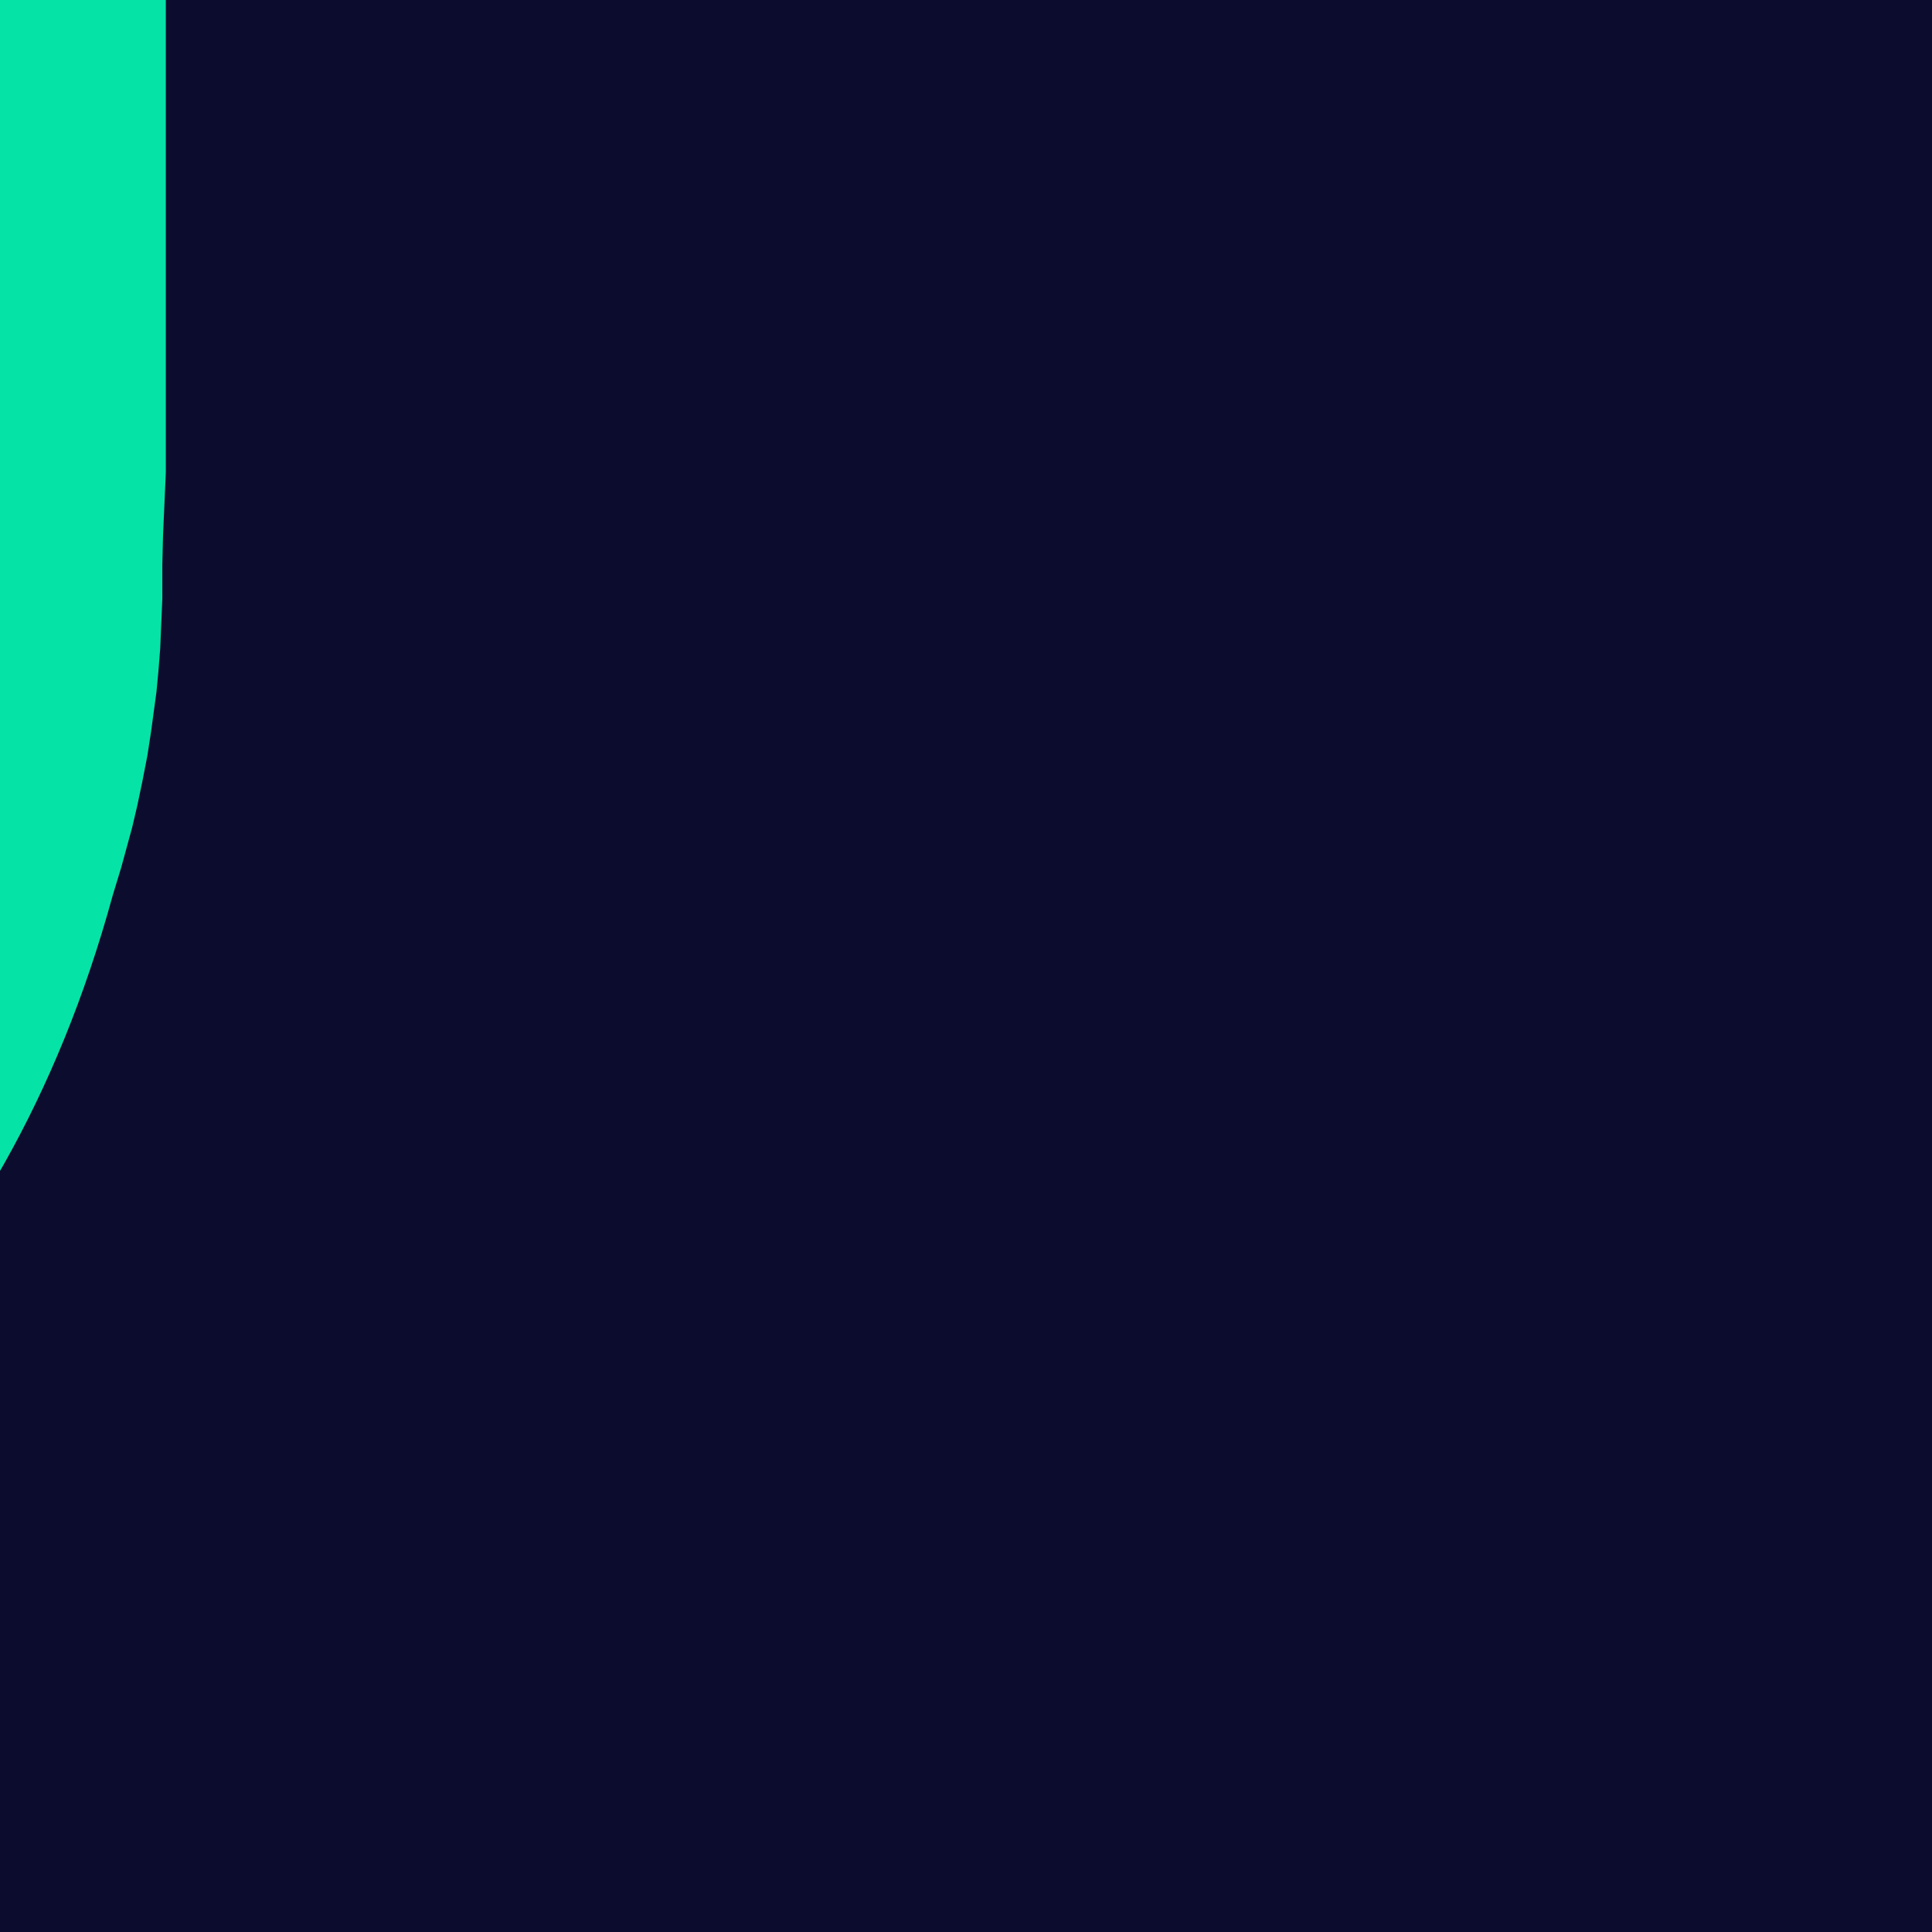
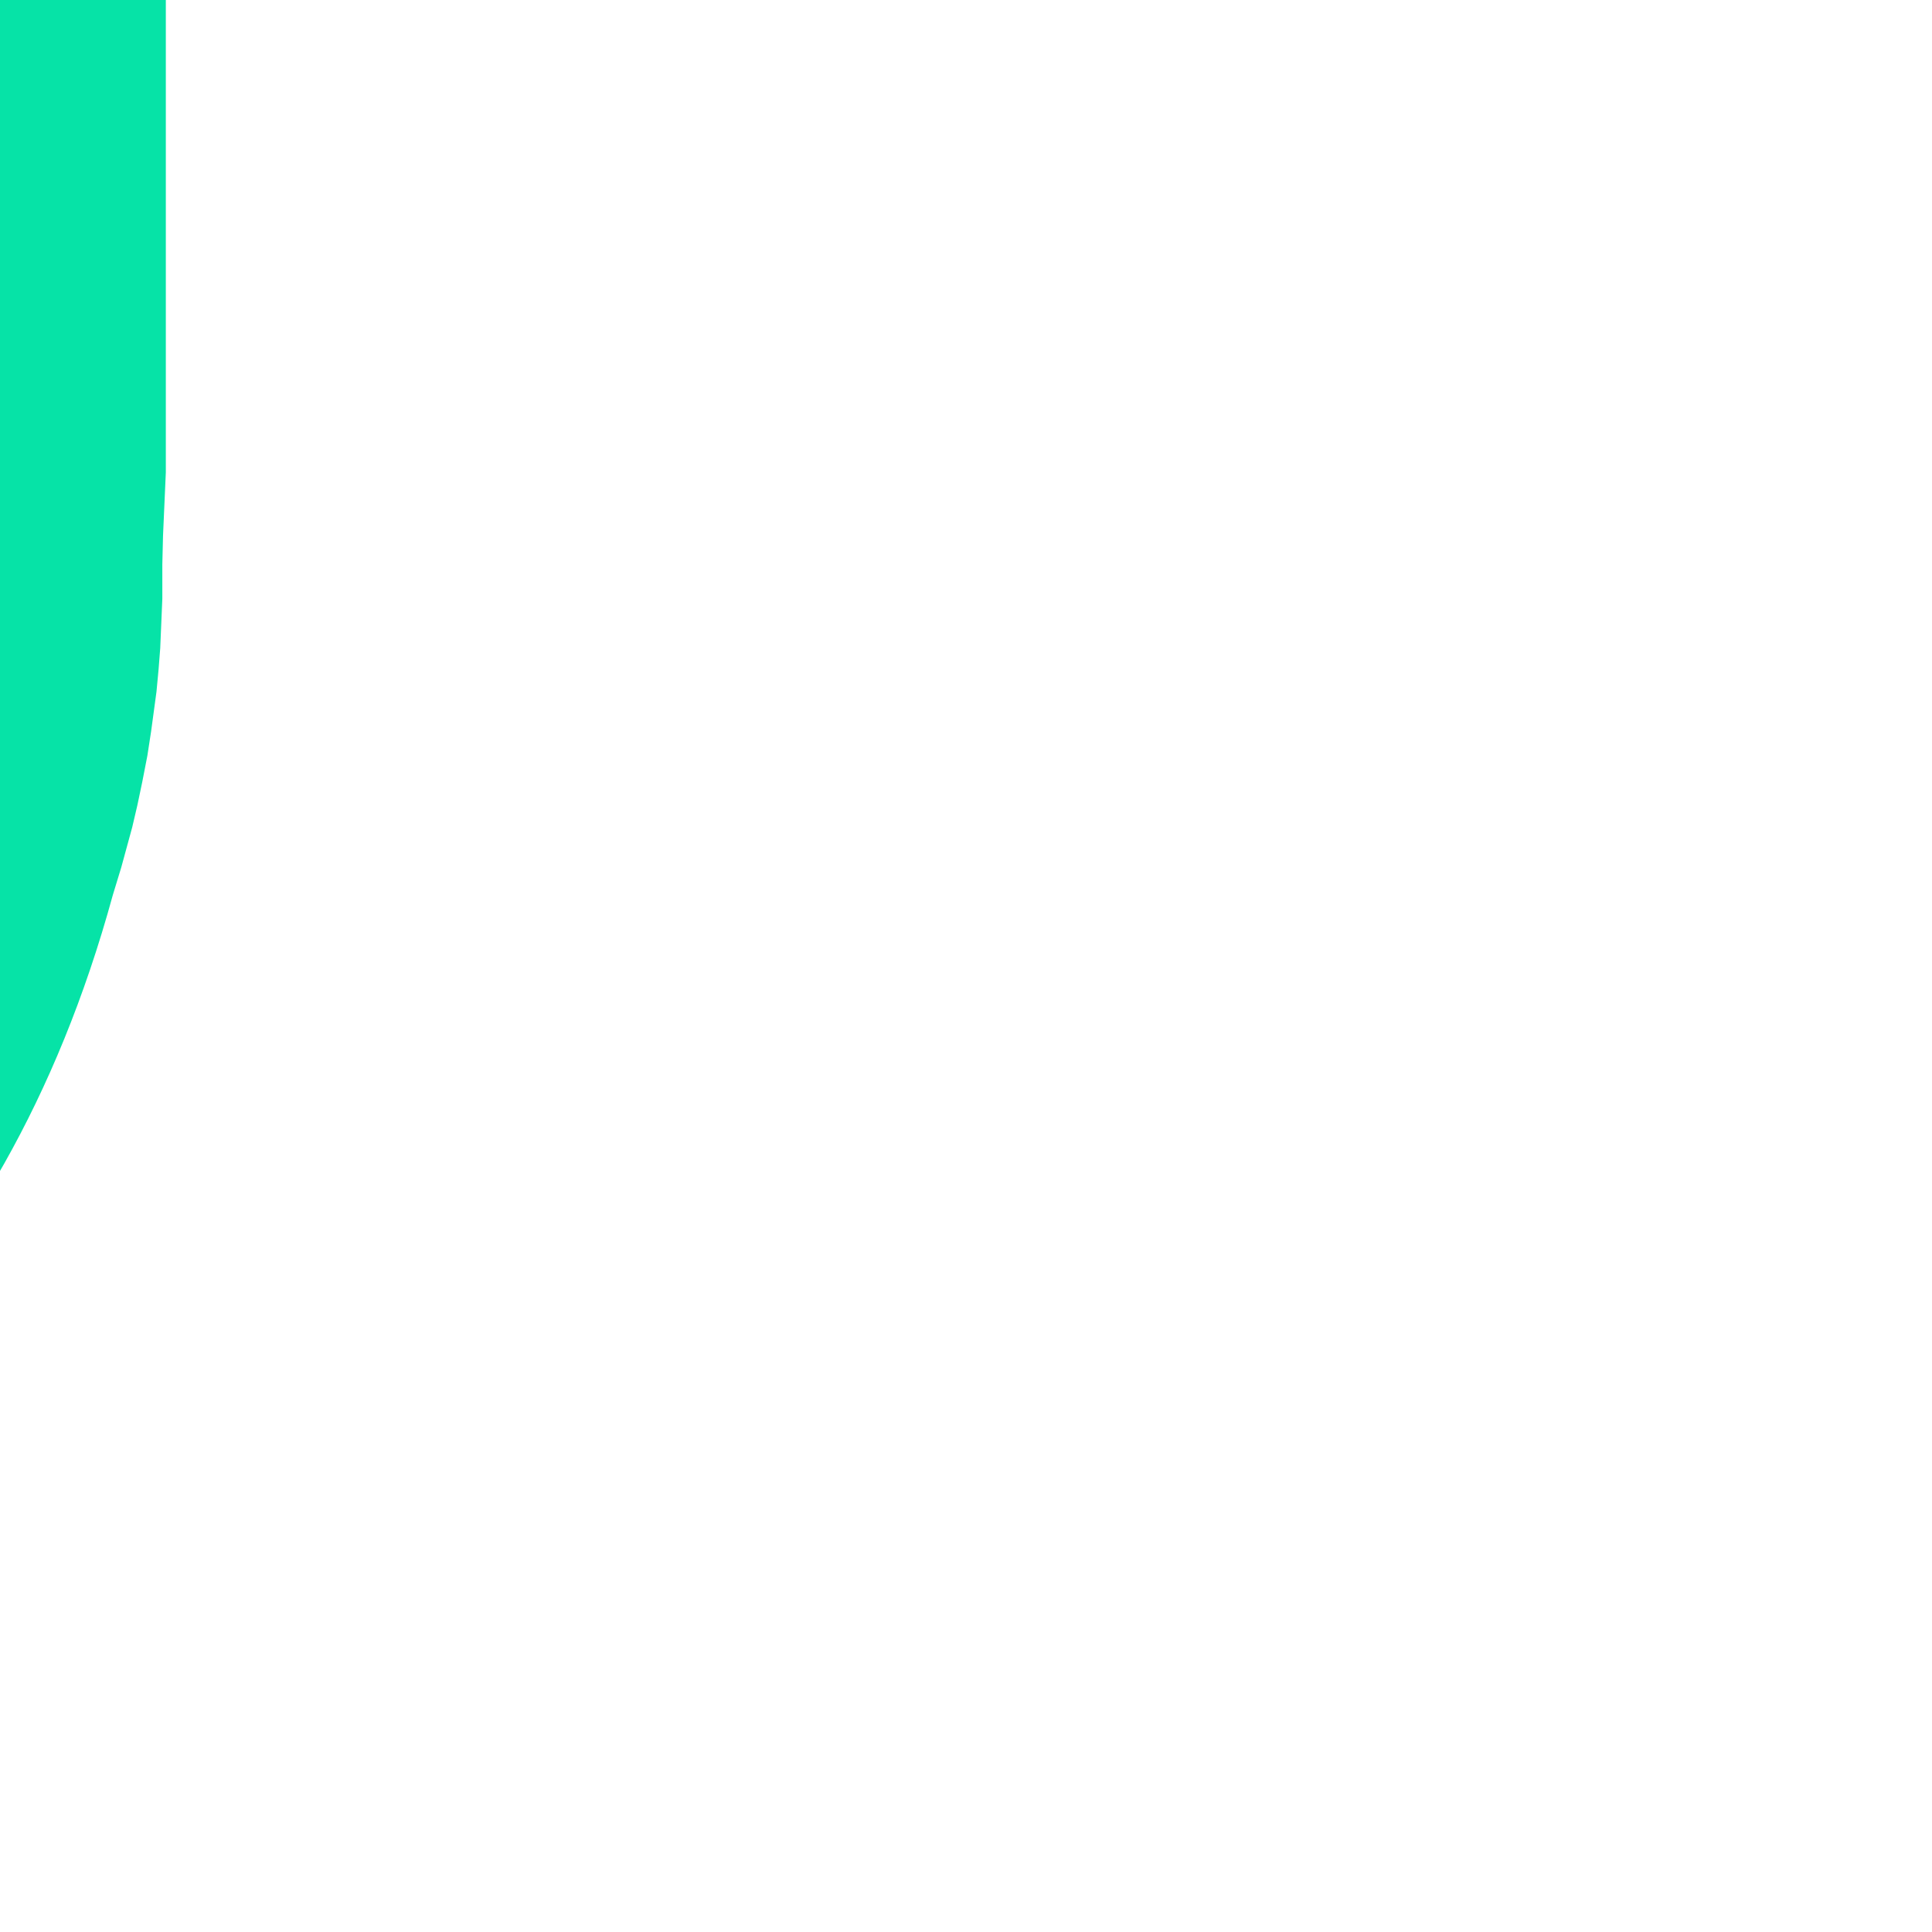
<svg xmlns="http://www.w3.org/2000/svg" viewBox="900 450 450 450" width="600" height="600" preserveAspectRatio="none">
-   <rect x="0" y="0" width="1350" height="1350" fill="#0b0c2e" />
  <g fill="#06e3a7" transform="translate(227.466 -43.708) scale(5.43949)">
    <path d="M97.19,136.29c-4.17,2.57-9.07,3.96-13.69,5.77-2.74,1.08-5.58,1.93-8.69,2.99,2.64,2.89,5.6,4.5,8.76,4.56,1.05.02,2.13-.12,3.22-.45,5.51-1.65,11.27-3.42,16.01-6.54,10.65-7,15.25-17.63,15.26-30.3.02-15.39,0-30.77,0-46.16h-8.42c0,15.76,0,31.53-.03,47.29-.02,9.8-4.13,17.71-12.43,22.83Z" />
    <path d="M122.37,105.42l-.06,8.82-.17,3.88-.19,1.42s-4.24,34.51-37.5,33.95h-.4c-.19-.01-.38-.02-.56-.03-.77-.04-1.53-.13-2.27-.28-.28-.05-.56-.11-.83-.18h-.02c-.27-.07-.54-.14-.8-.22-.76-.23-1.49-.51-2.19-.83-.35-.16-.69-.33-1.02-.51-.03-.02-.07-.04-.1-.06-.29-.15-.57-.32-.84-.5-.06-.03-.11-.06-.17-.1-.33-.21-.64-.43-.95-.66-.22-.16-.43-.33-.64-.51l-.17-.13-.29-.26c-1.31-1.15-2.43-2.51-3.32-4.01l-.11-.17-.12-.23c-.13-.22-.25-.44-.36-.66-.1-.18-.19-.37-.27-.56-.16-.35-.31-.7-.44-1.07-.2-.51-.37-1.03-.51-1.57-.17-.6-.3-1.22-.39-1.84-.02-.1-.03-.18-.03-.27-.08-.48-.12-.96-.15-1.45h0s-.04-.41-.04-.41v-70.81h-8.37v64.42s0,3.89.01,5.6c-.01.39-.01.67,0,.76-.01.02-.01.05,0,.07l.04,1.06c.01.28.04.56.07.85l.1.9.1.71c.02.13.04.27.07.4l.21,1.05c.03.17.07.33.12.5l.17.69s.01.06.03.09l.37,1.25c.03.09.06.18.1.27l.54,1.45.71,1.55.68,1.27c.05.11.12.22.19.33l.47.76c.05.09.1.17.16.26l.39.58c.06.08.11.16.17.23l.6.81c.18.24.36.47.55.69.07.09.15.17.21.26l.42.46c.07.09.15.18.24.26.23.26.47.51.71.75.25.25.51.5.77.74.1.09.2.19.31.27.19.18.39.35.59.52.88.74,1.81,1.41,2.78,2.02l.75.45c.06.04.12.08.18.1l.72.4c.06.04.12.07.18.1l.56.27.38.19c.22.1.44.2.66.3.14.06.29.12.43.18.21.09.43.17.64.25l.63.23c.32.12.65.22.98.32.3.1.6.18.9.26l.13.03c.16.04.32.08.48.12l.14.03c.16.04.32.07.49.11l.12.02.39.08.64.11h.01l.47.07c.52.08,1.04.14,1.57.17l.97.07h.07c.33.01.66.02.99.02h.18s34.24,2.29,43.84-32.79l.36-1.18.47-1.72.22-.94.21-1,.22-1.13.16-1.04.23-1.7.09-.96.07-.9.09-2.12v-1.47l.03-1.23.12-2.71v-44.82h-8.37v39.25Z" />
    <path d="M54.86,128.16c.01-.69.02-1.39.02-2.08-.03-8.22-.04-16.44-.05-24.66v-35.24h-8.37v54.44h.01l.12,8.92s0,.25.02.69c.18,5.13,2,9.66,5.16,13.52.02.03.05.06.07.09.93,1.12,1.96,2.19,3.1,3.19.42.37.97.57,1.46.85-.03-.07-.04-.15-.07-.22-.28-.98-1.31-5.54-1.49-19.5Z" />
    <path d="M130.74,30.37v-.09H33.82s0,0-.01,0v8.37h.01s96.91,0,96.91,0h0s0,0,.01,0v-8.28h-.01Z" />
    <path d="M97.06,66.17h-.03c0,15.13,0,30.26,0,45.4,0,7.7-4.17,13.85-11.37,16.52-3.35,1.24-6.76,2.3-10.13,3.49l-3.71,1.26c-.64,6.79.9,8.56.9,8.56l5.76-2.03c3.54-1.18,7.1-2.31,10.62-3.56,9.18-3.27,16.18-12.77,16.22-22.52.07-15.7.09-31.4.1-47.1h-8.37Z" />
    <path d="M43.61,137.16c-.28-2.14-.7-4.27-1-6.41-.17-1.49-.31-2.99-.38-4.33,0-.03,0-.07,0-.1-.02-2.31-.03-4.63-.05-6.94v-53.2h-8.37v55.46s0,3.86,2.06,7.66c0,0,.04.09.12.25.02.05.04.09.07.13.07.15.16.33.29.56.4.78.83,1.55,1.33,2.3.42.63,1.04,1.37,1.73,2.12.76.88,1.65,1.79,2.67,2.66.89.8,1.56,1.33,1.64,1.27-.03-.47-.04-.95-.1-1.42Z" />
  </g>
  <g fill="#f4f5f7" transform="translate(-69.933 825.597) scale(3.11929)">
    <path d="M59.42,34.14h12.23v23.62c0,2.34-.37,4.55-1.1,6.64s-1.88,3.9-3.43,5.46c-1.56,1.56-3.2,2.65-4.91,3.28-2.38.88-5.24,1.32-8.57,1.32-1.93,0-4.03-.14-6.32-.41-2.28-.27-4.19-.81-5.72-1.61-1.53-.8-2.93-1.94-4.21-3.42-1.27-1.48-2.14-3-2.61-4.57-.76-2.52-1.14-4.76-1.14-6.7v-23.62h12.23v24.19c0,2.16.6,3.85,1.8,5.07,1.2,1.22,2.86,1.82,4.99,1.82s3.76-.6,4.96-1.8c1.2-1.2,1.8-2.9,1.8-5.09v-24.19Z" />
    <path d="M77.14,34.14h16.11l6.21,24.13,6.17-24.13h16.1v39.65h-10.03v-30.24l-7.73,30.24h-9.08l-7.72-30.24v30.24h-10.03v-39.65Z" />
    <path d="M127.21,34.14h16.11l6.21,24.13,6.17-24.13h16.1v39.65h-10.03v-30.24l-7.73,30.24h-9.08l-7.72-30.24v30.24h-10.03v-39.65Z" />
    <path d="M204,67.24h-13.91l-1.93,6.55h-12.51l14.9-39.65h13.36l14.9,39.65h-12.83l-1.98-6.55ZM201.46,58.67l-4.38-14.25-4.33,14.25h8.71Z" />
    <path d="M222.76,34.14h12.25v13.88h13.39v-13.88h12.31v39.65h-12.31v-16.04h-13.39v16.04h-12.25v-39.65Z" />
    <path d="M280.11,34.14h37.24v9.79h-12.5v29.86h-12.25v-29.86h-12.5v-9.79Z" />
    <path d="M322.87,34.14h32.83v8.47h-20.56v6.3h19.07v8.09h-19.07v7.82h21.15v8.98h-33.43v-39.65Z" />
    <path d="M389.29,57.56l10.74,3.25c-.72,3.01-1.86,5.53-3.41,7.55-1.55,2.02-3.48,3.54-5.77,4.57s-5.22,1.54-8.78,1.54c-4.31,0-7.83-.63-10.56-1.88s-5.09-3.46-7.07-6.61c-1.98-3.15-2.98-7.19-2.98-12.11,0-6.56,1.74-11.6,5.23-15.12,3.49-3.52,8.43-5.28,14.81-5.28,4.99,0,8.92,1.01,11.78,3.03,2.86,2.02,4.98,5.12,6.37,9.3l-10.82,2.41c-.38-1.21-.77-2.09-1.19-2.65-.69-.94-1.52-1.66-2.52-2.16-.99-.5-2.1-.76-3.33-.76-2.78,0-4.9,1.12-6.38,3.35-1.12,1.66-1.68,4.26-1.68,7.81,0,4.4.67,7.41,2,9.04,1.33,1.63,3.21,2.45,5.63,2.45s4.12-.66,5.31-1.97c1.2-1.32,2.07-3.23,2.61-5.73Z" />
    <path d="M406.04,34.14h12.25v13.88h13.39v-13.88h12.31v39.65h-12.31v-16.04h-13.39v16.04h-12.25v-39.65Z" />
  </g>
  <g fill="#06e3a7" transform="translate(-21.398 996.603) scale(3.52651)">
    <path d="M47.84,29.68v2.78h-7.27v3.47h6.3v2.57h-6.3v6.21h-3.31v-15.04h10.57Z" />
    <path d="M58.62,29.68l5.62,15.04h-3.43l-1.14-3.35h-5.62l-1.18,3.35h-3.33l5.69-15.04h3.39ZM58.81,38.9l-1.9-5.52h-.04l-1.96,5.52h3.9Z" />
    <path d="M71.39,29.68v15.04h-3.31v-15.04h3.31Z" />
    <path d="M75.64,32.46v-2.78h12.32v2.78h-4.51v12.26h-3.31v-12.26h-4.51Z" />
    <path d="M95.52,29.68v5.77h6.09v-5.77h3.31v15.04h-3.31v-6.49h-6.09v6.49h-3.31v-15.04h3.31Z" />
    <path d="M110.22,29.68h1.33l5.88,14.01h.04l5.81-14.01h1.33v15.04h-.93v-13.9h-.04l-5.73,13.9h-.93l-5.79-13.9h-.04v13.9h-.93v-15.04Z" />
    <path d="M129.79,29.68h10.11v.8h-9.18v6.02h8.63v.8h-8.63v6.61h9.29v.8h-10.21v-15.04Z" />
    <path d="M144.11,29.68h10.11v.8h-9.18v6.02h8.63v.8h-8.63v6.61h9.29v.8h-10.21v-15.04Z" />
    <path d="M156.81,30.48v-.8h11.52v.8h-5.31v14.24h-.93v-14.24h-5.29Z" />
    <path d="M181.45,33.97c-.03-.65-.17-1.21-.41-1.69-.25-.48-.58-.88-1-1.2s-.92-.57-1.51-.73c-.58-.16-1.22-.24-1.91-.24-.42,0-.87.05-1.36.15-.49.1-.93.27-1.35.52-.41.25-.76.58-1.02.99-.27.41-.4.93-.4,1.55s.15,1.1.44,1.47c.29.38.68.68,1.16.92.48.23,1.03.42,1.64.56.62.14,1.24.27,1.87.4.65.13,1.27.28,1.89.45.61.18,1.16.41,1.64.72.49.3.87.7,1.17,1.18.29.48.44,1.09.44,1.82,0,.79-.17,1.45-.51,1.98-.34.53-.76.97-1.27,1.31-.51.34-1.08.58-1.71.73s-1.22.22-1.8.22c-.88,0-1.71-.09-2.49-.28s-1.45-.5-2.02-.93-1.03-.98-1.36-1.65c-.33-.67-.49-1.5-.47-2.46h.93c-.04.83.08,1.53.36,2.1.28.57.67,1.04,1.17,1.4.5.37,1.08.63,1.76.79.67.16,1.38.24,2.13.24.45,0,.93-.06,1.44-.17.51-.11.98-.3,1.41-.57.43-.27.79-.62,1.07-1.05s.43-.98.43-1.64-.15-1.15-.44-1.55c-.29-.4-.68-.72-1.17-.97-.48-.25-1.03-.44-1.64-.59s-1.24-.28-1.89-.41c-.63-.13-1.26-.27-1.87-.44s-1.17-.4-1.64-.68c-.48-.29-.86-.66-1.16-1.12-.29-.46-.44-1.04-.44-1.76s.15-1.33.45-1.84c.3-.51.69-.93,1.18-1.24s1.03-.55,1.63-.69c.6-.15,1.2-.22,1.79-.22.79,0,1.52.09,2.2.26.68.18,1.28.45,1.79.82.51.37.92.85,1.23,1.44.31.59.48,1.3.53,2.13h-.93Z" />
    <path d="M186.38,32.46v-2.78h12.32v2.78h-4.51v12.26h-3.31v-12.26h-4.51Z" />
    <path d="M214.2,29.68v2.78h-7.94v3.22h7.29v2.57h-7.29v3.69h8.11v2.78h-11.42v-15.04h11.25Z" />
    <path d="M228.78,33.69c-.2-.32-.44-.59-.74-.83-.29-.24-.63-.42-1-.56-.37-.13-.76-.2-1.17-.2-.74,0-1.38.14-1.9.43-.52.29-.94.67-1.26,1.16-.32.48-.56,1.04-.71,1.65-.15.62-.22,1.26-.22,1.92s.07,1.25.22,1.84c.15.6.38,1.13.71,1.61.32.48.74.86,1.26,1.15.52.29,1.15.43,1.9.43,1.01,0,1.8-.31,2.37-.93.57-.62.92-1.43,1.04-2.44h3.2c-.08.94-.3,1.79-.65,2.55s-.81,1.4-1.39,1.94c-.58.53-1.25.94-2.02,1.22-.77.28-1.62.42-2.55.42-1.15,0-2.19-.2-3.11-.6-.92-.4-1.7-.95-2.33-1.65-.63-.7-1.12-1.53-1.45-2.48-.34-.95-.51-1.97-.51-3.06s.17-2.17.51-3.13c.34-.96.82-1.8,1.45-2.52.63-.72,1.41-1.28,2.33-1.68.92-.41,1.96-.61,3.11-.61.83,0,1.61.12,2.35.36.74.24,1.4.59,1.98,1.04s1.06,1.02,1.44,1.7c.38.67.62,1.45.72,2.32h-3.2c-.06-.38-.18-.73-.38-1.04Z" />
    <path d="M240.57,29.68v5.77h6.09v-5.77h3.31v15.04h-3.31v-6.49h-6.09v6.49h-3.31v-15.04h3.31Z" />
    <path d="M258.69,29.68l6.28,10.09h.04v-10.09h3.1v15.04h-3.31l-6.25-10.07h-.04v10.07h-3.1v-15.04h3.29Z" />
    <path d="M273.39,34.13c.34-.96.82-1.8,1.45-2.52.63-.72,1.41-1.28,2.33-1.68.92-.41,1.96-.61,3.11-.61s2.2.2,3.12.61c.91.41,1.69.97,2.32,1.68.63.72,1.12,1.56,1.45,2.52.34.96.51,2,.51,3.13s-.17,2.12-.51,3.06c-.34.95-.82,1.77-1.45,2.48-.63.7-1.4,1.25-2.32,1.65-.91.4-1.95.6-3.12.6s-2.19-.2-3.11-.6c-.92-.4-1.7-.95-2.33-1.65-.63-.7-1.12-1.53-1.45-2.48-.34-.95-.51-1.97-.51-3.06s.17-2.17.51-3.13ZM276.41,39.1c.15.6.38,1.13.71,1.61.32.48.74.86,1.26,1.15.52.29,1.15.43,1.9.43s1.38-.14,1.9-.43.94-.67,1.26-1.15.56-1.01.71-1.61c.15-.6.22-1.21.22-1.84s-.07-1.3-.22-1.92c-.15-.62-.38-1.17-.71-1.65s-.74-.87-1.26-1.16-1.15-.43-1.9-.43-1.38.14-1.9.43c-.52.29-.94.67-1.26,1.16-.32.48-.56,1.04-.71,1.65-.15.62-.22,1.26-.22,1.92s.07,1.25.22,1.84Z" />
    <path d="M295.75,29.68v12.26h7.33v2.78h-10.64v-15.04h3.31Z" />
    <path d="M307.32,34.13c.34-.96.82-1.8,1.45-2.52.63-.72,1.41-1.28,2.33-1.68.92-.41,1.96-.61,3.11-.61s2.2.2,3.12.61c.91.41,1.69.97,2.32,1.68.63.72,1.12,1.56,1.45,2.52.34.96.51,2,.51,3.13s-.17,2.12-.51,3.06c-.34.95-.82,1.77-1.45,2.48-.63.7-1.4,1.25-2.32,1.65-.91.4-1.95.6-3.12.6s-2.19-.2-3.11-.6c-.92-.4-1.7-.95-2.33-1.65-.63-.7-1.12-1.53-1.45-2.48-.34-.95-.51-1.97-.51-3.06s.17-2.17.51-3.13ZM310.34,39.1c.15.6.38,1.13.71,1.61.32.48.74.86,1.26,1.15.52.29,1.15.43,1.9.43s1.38-.14,1.9-.43.94-.67,1.26-1.15.56-1.01.71-1.61c.15-.6.22-1.21.22-1.84s-.07-1.3-.22-1.92c-.15-.62-.38-1.17-.71-1.65s-.74-.87-1.26-1.16-1.15-.43-1.9-.43-1.38.14-1.9.43c-.52.29-.94.67-1.26,1.16-.32.48-.56,1.04-.71,1.65-.15.62-.22,1.26-.22,1.92s.07,1.25.22,1.84Z" />
    <path d="M335.29,44.6c-.72.3-1.44.45-2.17.45-1.15,0-2.19-.2-3.11-.6-.92-.4-1.7-.95-2.33-1.65-.63-.7-1.12-1.53-1.45-2.48-.34-.95-.51-1.97-.51-3.06s.17-2.17.51-3.13c.34-.96.82-1.8,1.45-2.52.63-.72,1.41-1.28,2.33-1.68.92-.41,1.96-.61,3.11-.61.77,0,1.52.12,2.24.35.72.23,1.38.57,1.96,1.02.58.45,1.06,1,1.44,1.66.38.66.61,1.42.7,2.27h-3.16c-.2-.84-.58-1.47-1.14-1.9-.56-.42-1.24-.63-2.04-.63-.74,0-1.38.14-1.9.43-.52.29-.94.67-1.26,1.16-.32.48-.56,1.04-.71,1.65-.15.62-.22,1.26-.22,1.92s.07,1.25.22,1.84c.15.6.38,1.13.71,1.61.32.48.74.86,1.26,1.15.52.29,1.15.43,1.9.43,1.1,0,1.94-.28,2.54-.83.6-.55.94-1.36,1.04-2.41h-3.33v-2.46h6.32v8.13h-2.11l-.34-1.71c-.59.76-1.24,1.29-1.96,1.59Z" />
    <path d="M343.27,29.68h3.71l3.52,5.94,3.5-5.94h3.69l-5.58,9.27v5.77h-3.31v-5.86l-5.52-9.18Z" />
  </g>
</svg>
